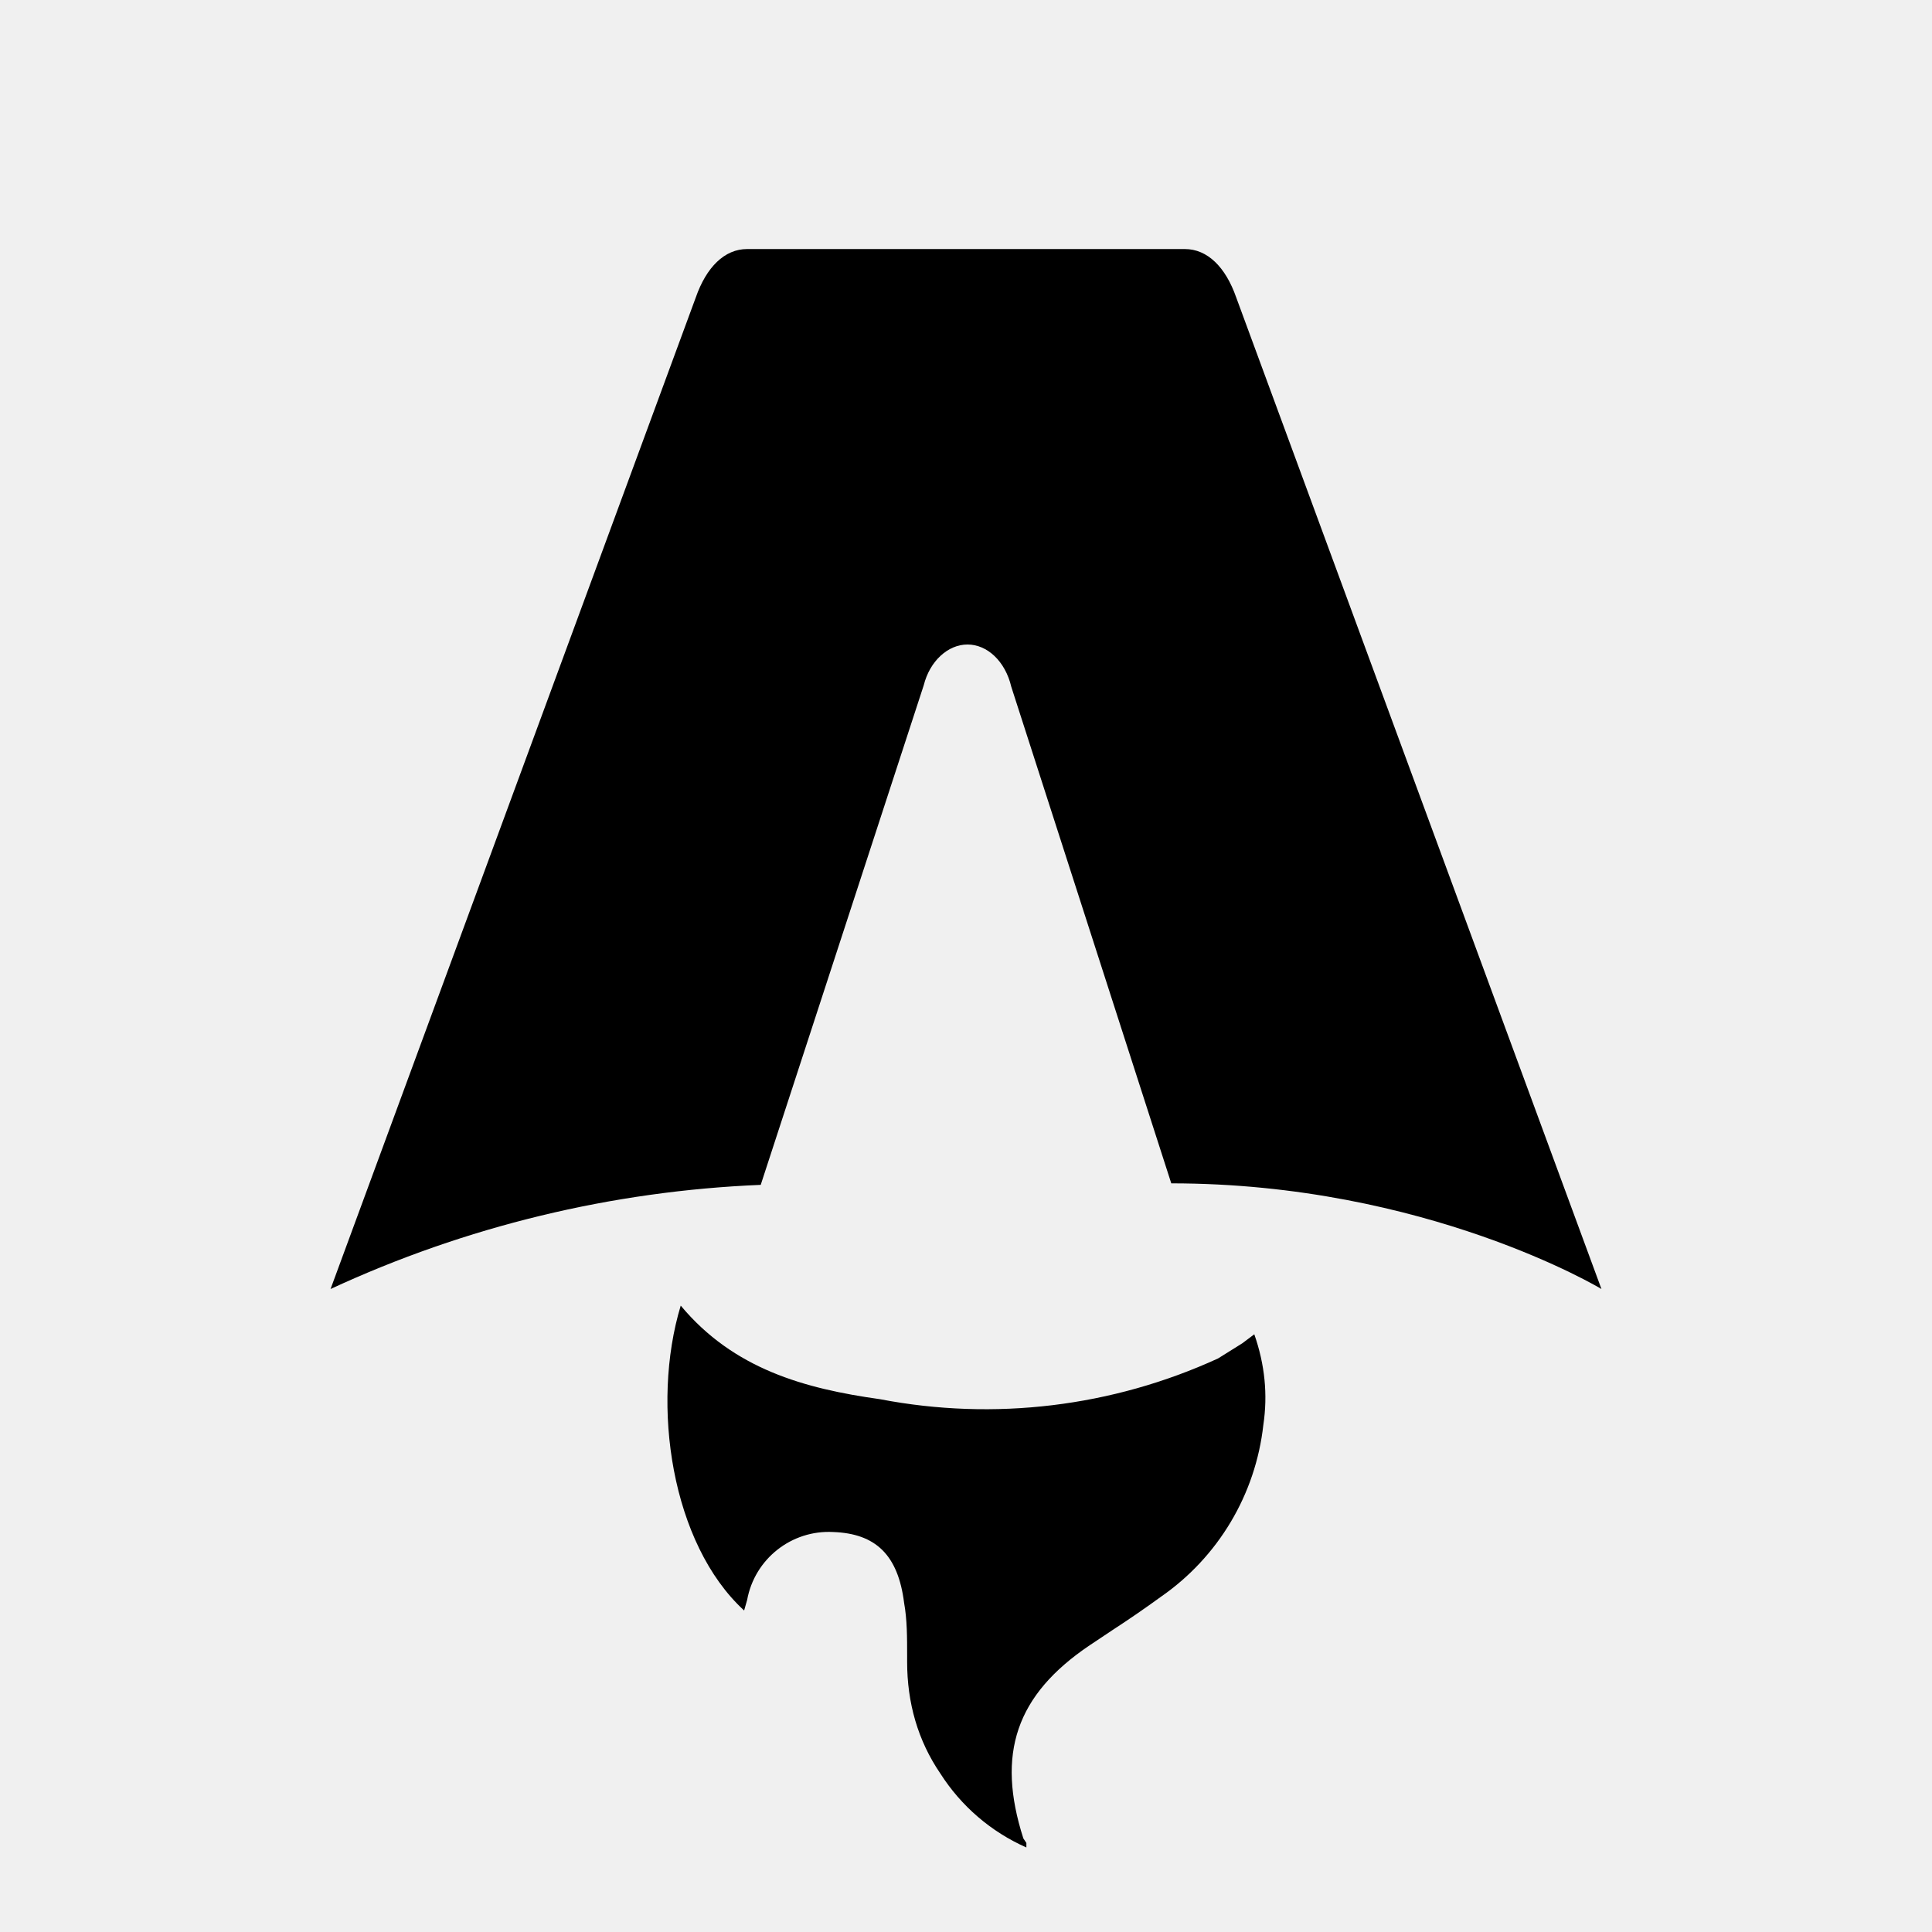
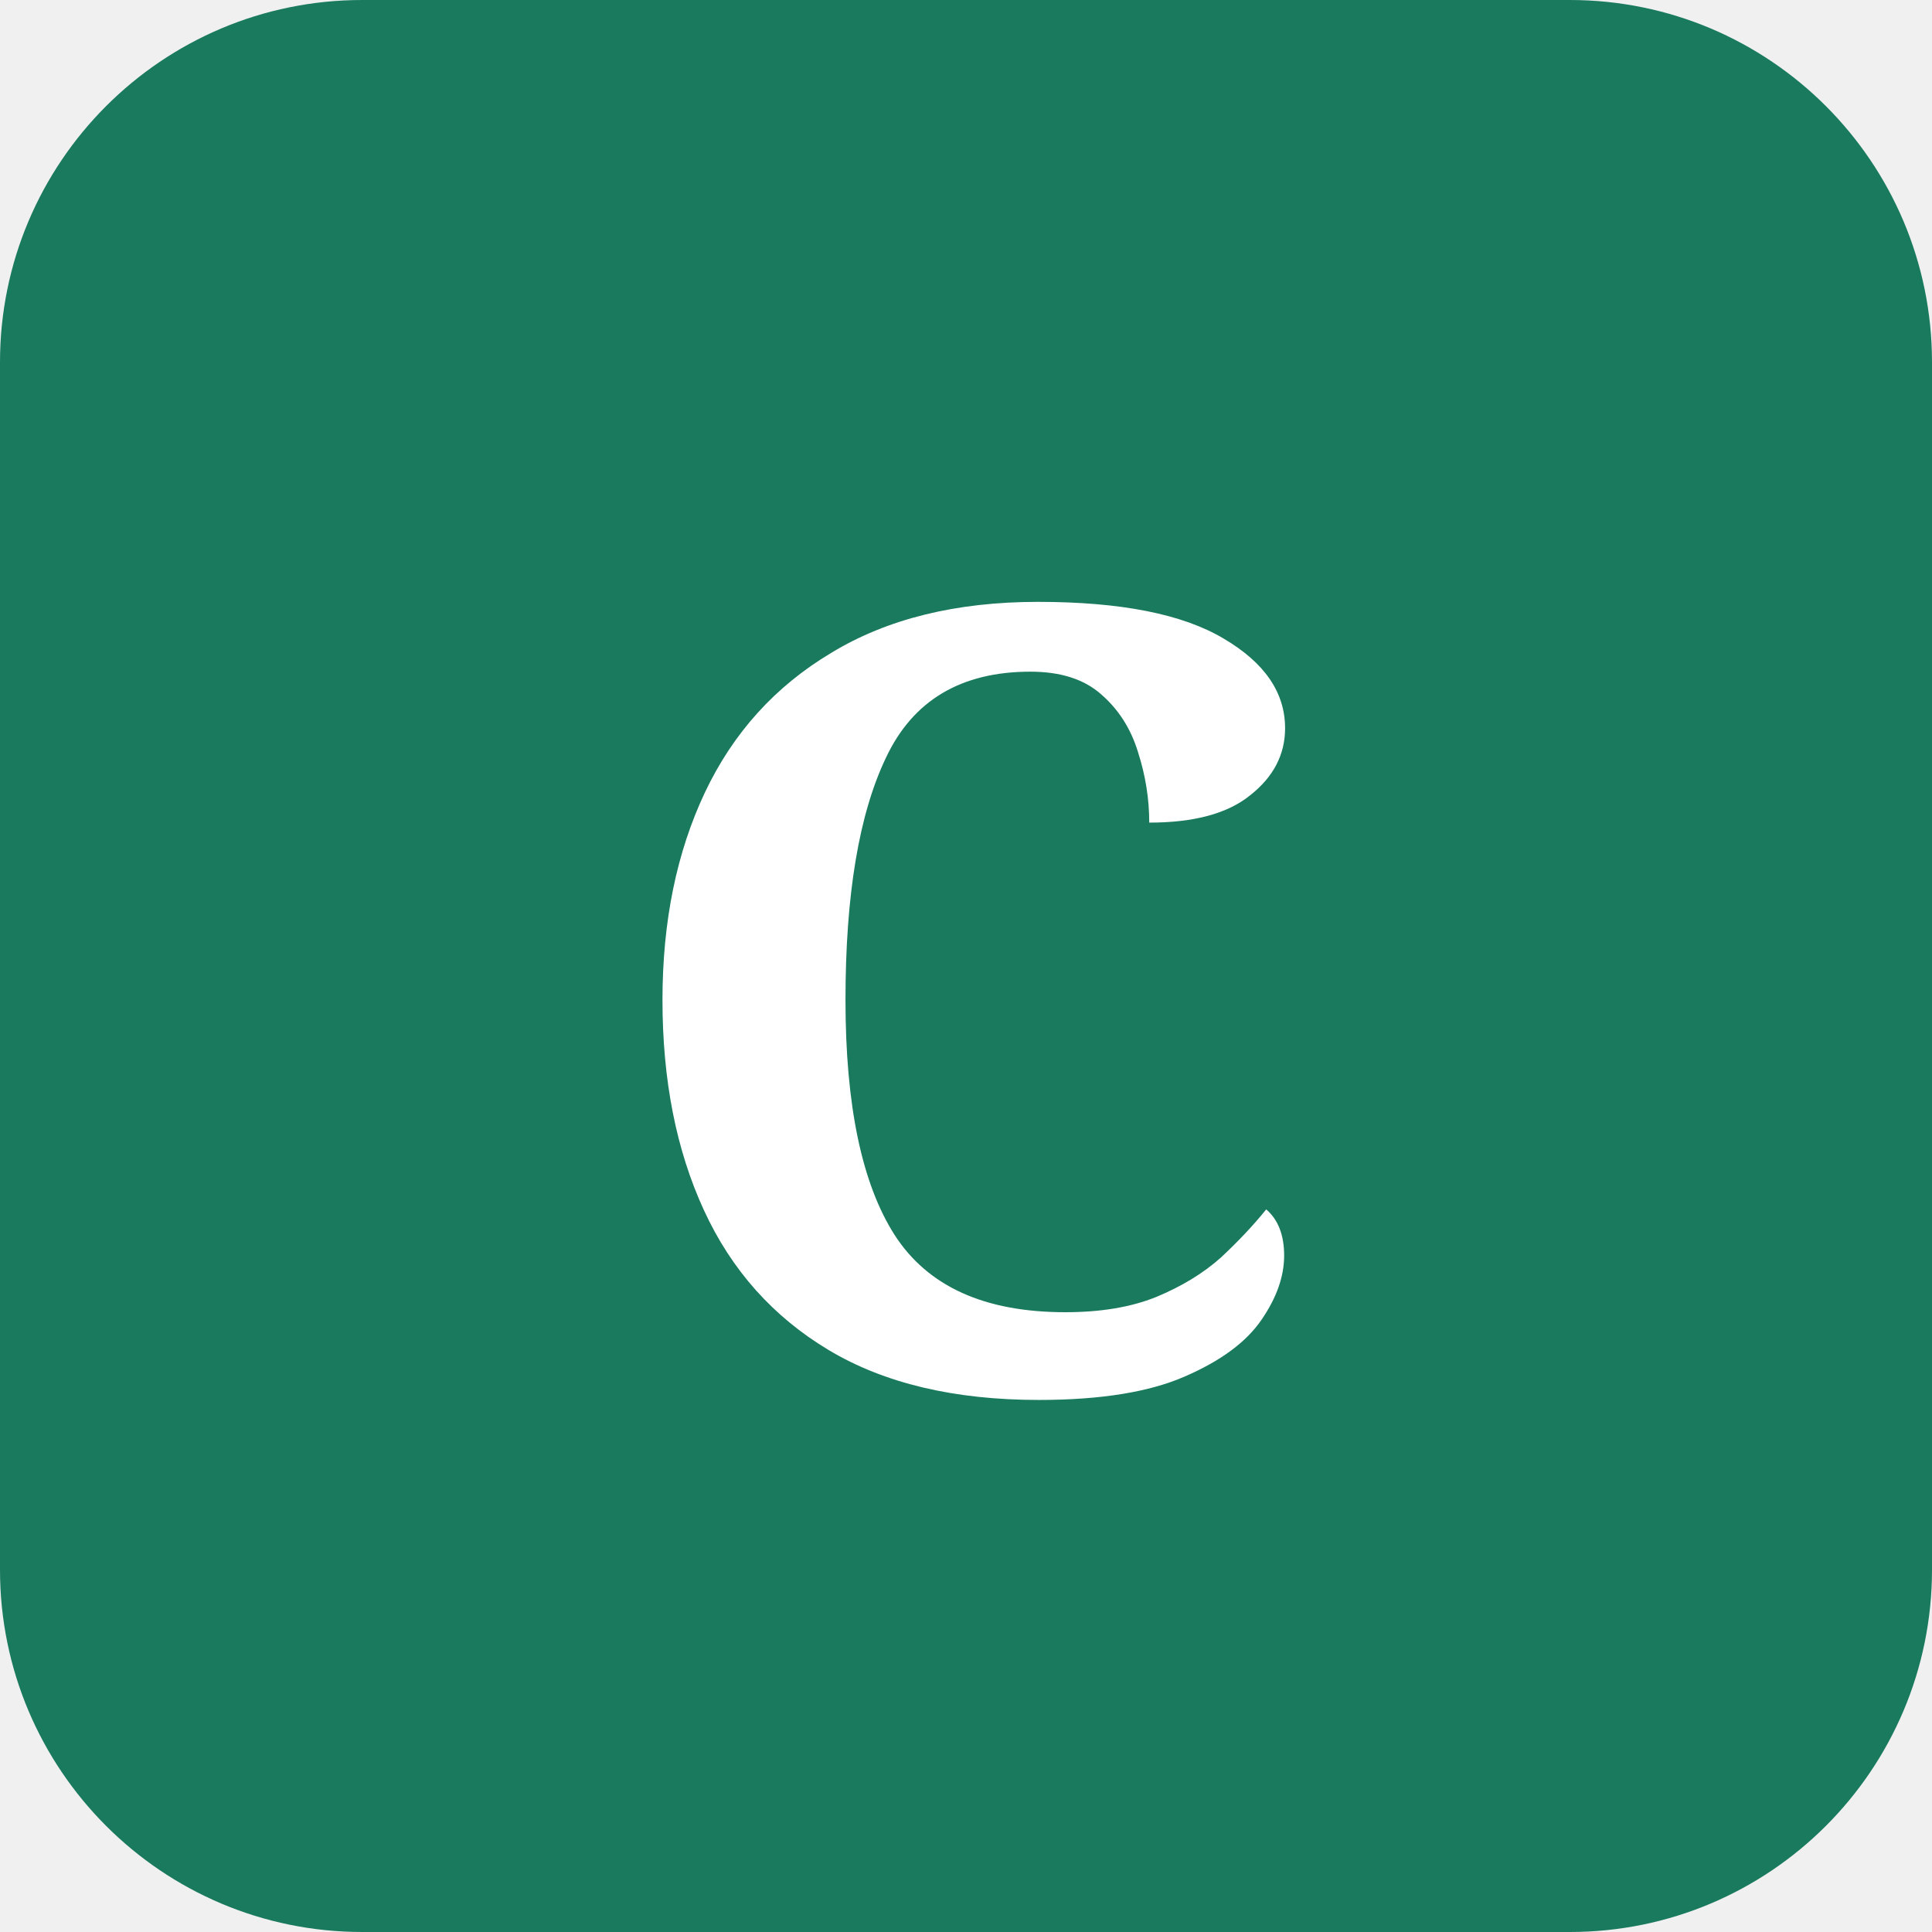
- <svg xmlns="http://www.w3.org/2000/svg" fill="none" viewBox="0 0 128 128">
-   <path d="M50.4 78.5a75.1 75.1 0 0 0-28.5 6.9l24.2-65.7c.7-2 1.9-3.2 3.4-3.2h29c1.5 0 2.7 1.2 3.4 3.2l24.2 65.7s-11.6-7-28.5-7L67 45.5c-.4-1.7-1.6-2.8-2.9-2.8-1.3 0-2.5 1.1-2.9 2.7L50.4 78.5Zm-1.1 28.2Zm-4.2-20.2c-2 6.6-.6 15.8 4.2 20.2a17.5 17.5 0 0 1 .2-.7 5.5 5.5 0 0 1 5.7-4.5c2.8.1 4.3 1.5 4.7 4.7.2 1.1.2 2.3.2 3.5v.4c0 2.7.7 5.2 2.2 7.4a13 13 0 0 0 5.7 4.9v-.3l-.2-.3c-1.8-5.6-.5-9.5 4.4-12.8l1.5-1a73 73 0 0 0 3.2-2.2 16 16 0 0 0 6.8-11.4c.3-2 .1-4-.6-6l-.8.6-1.6 1a37 37 0 0 1-22.4 2.7c-5-.7-9.7-2-13.2-6.2Z" />
-   <style>
-         path { fill: #000; }
-         @media (prefers-color-scheme: dark) {
-             path { fill: #FFF; }
-         }
-     </style>
+ <svg xmlns="http://www.w3.org/2000/svg" viewBox="0 0 32 32">
+   <rect width="32" height="32" rx="6" fill="#1a7a5e" />
+   <text x="16" y="23" font-family="serif" font-size="18" font-weight="700" fill="white" text-anchor="middle">C</text>
</svg>
